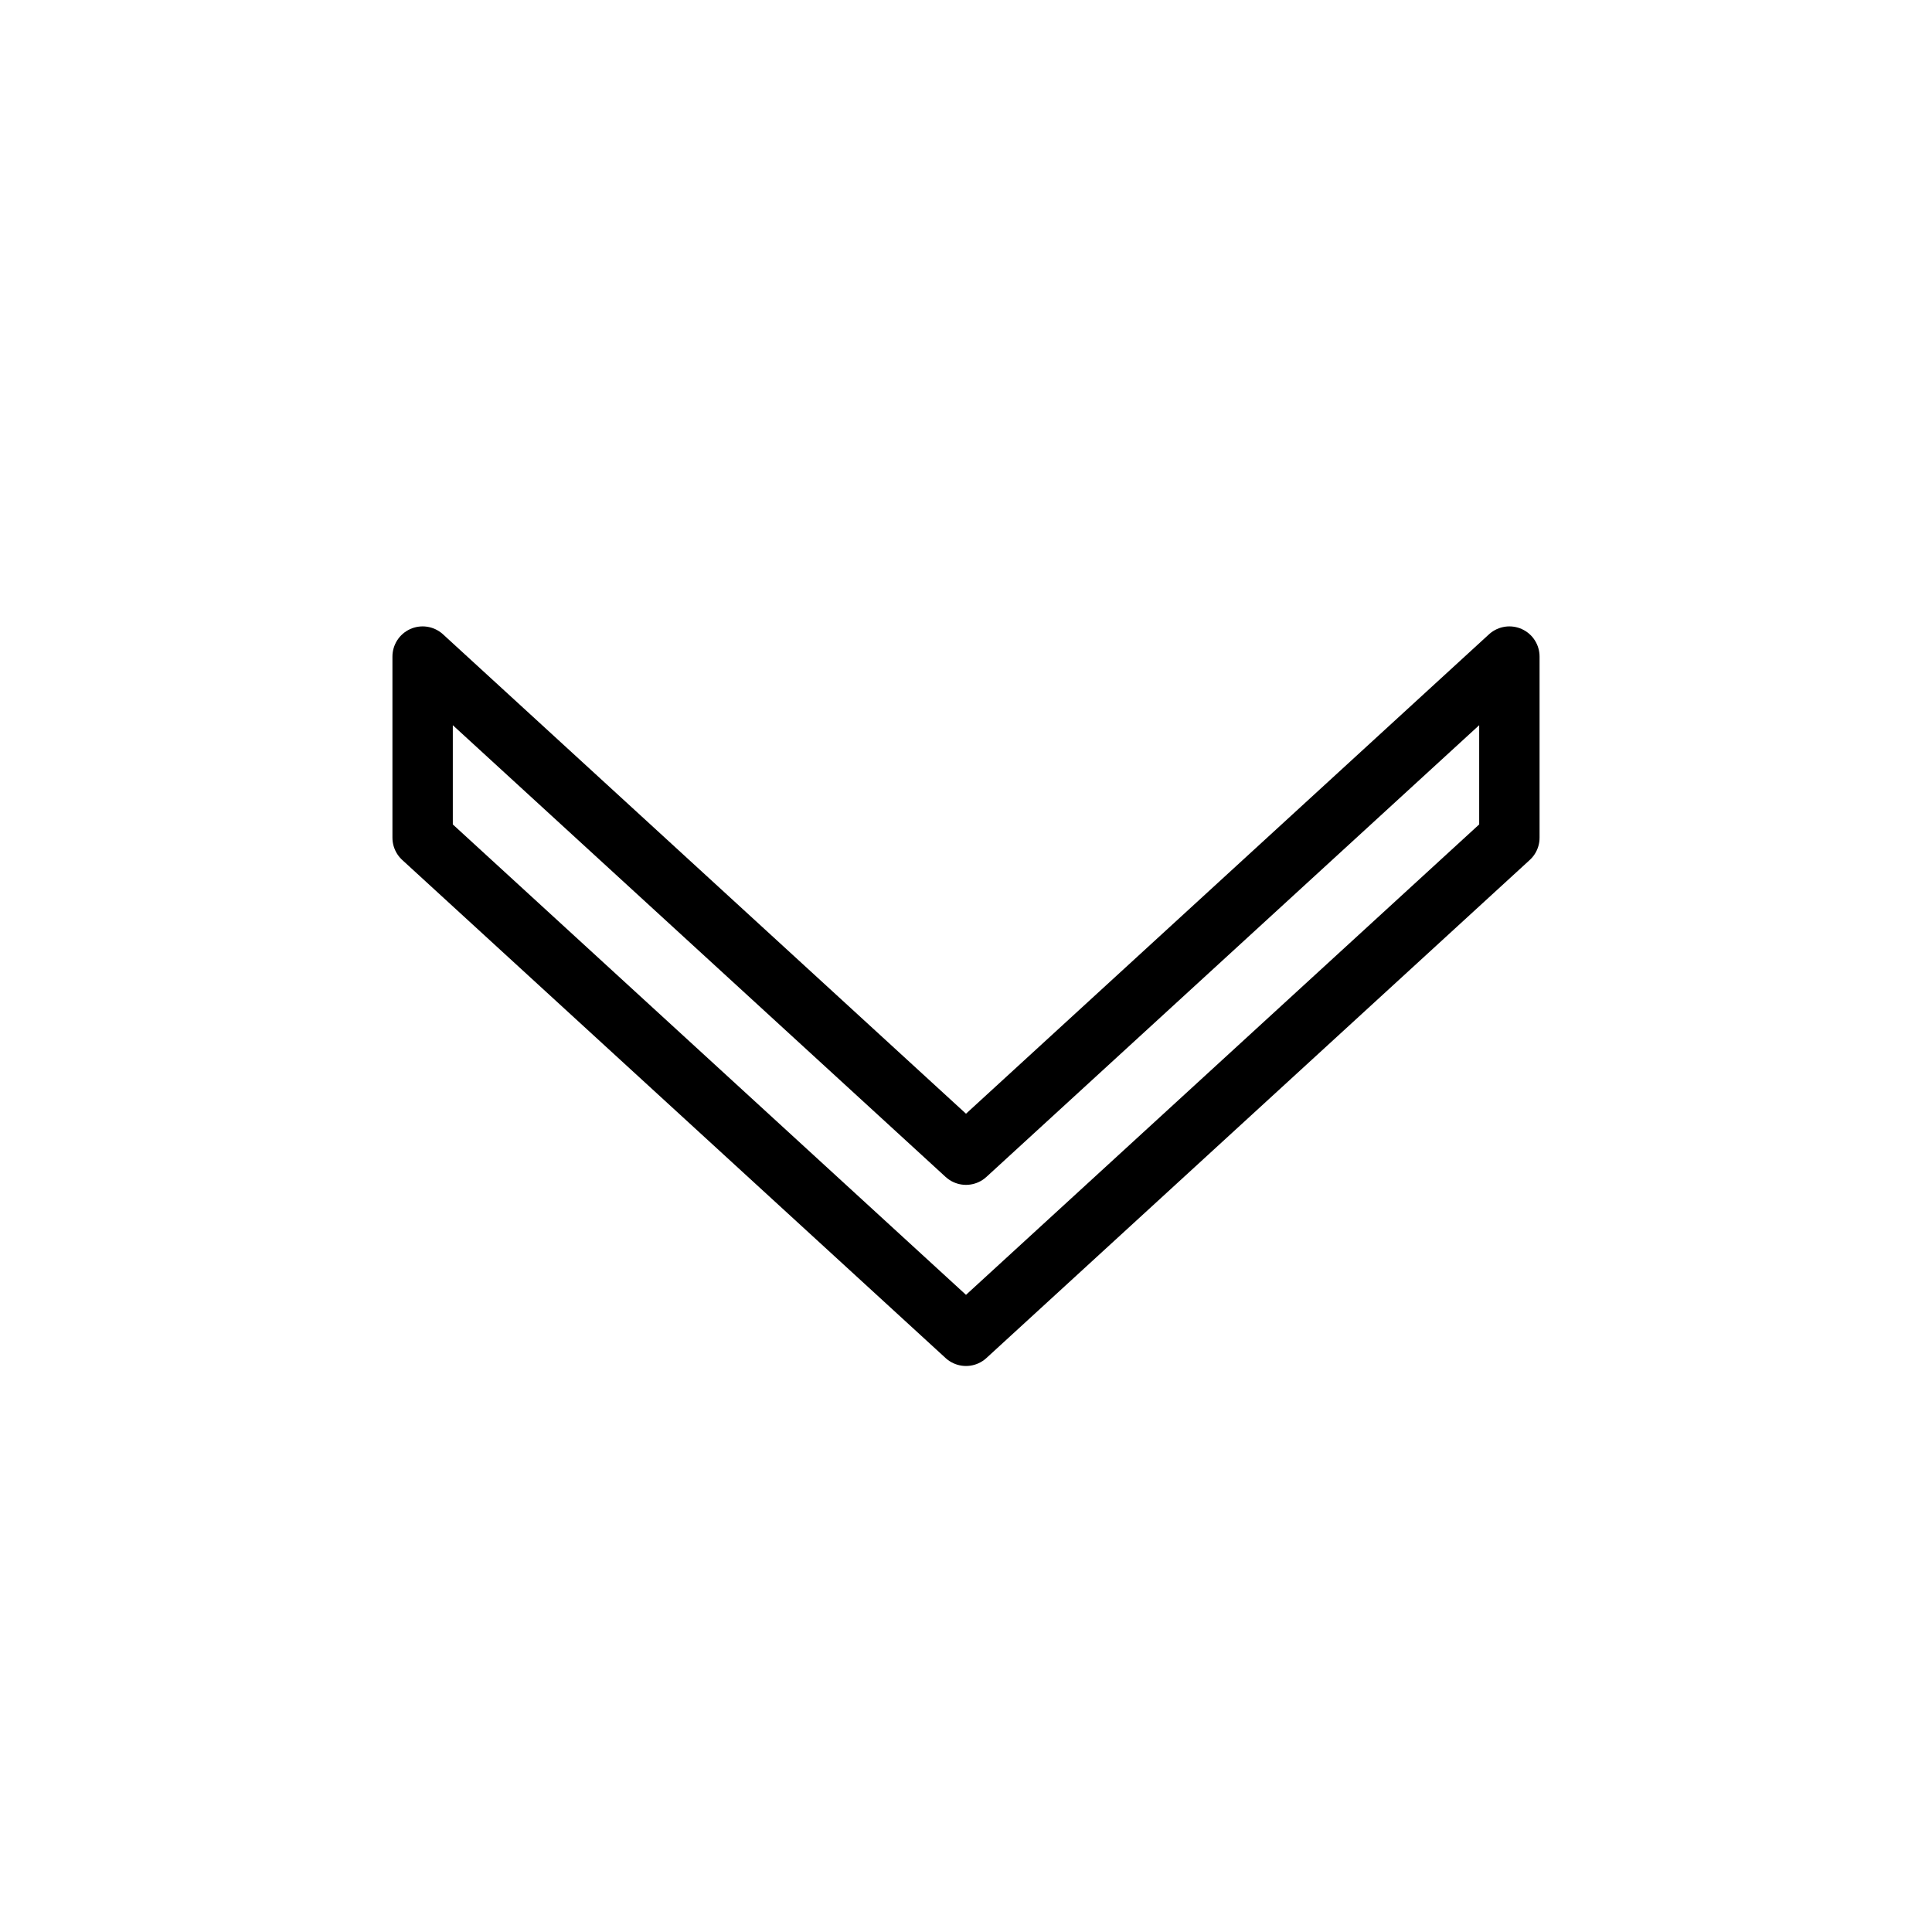
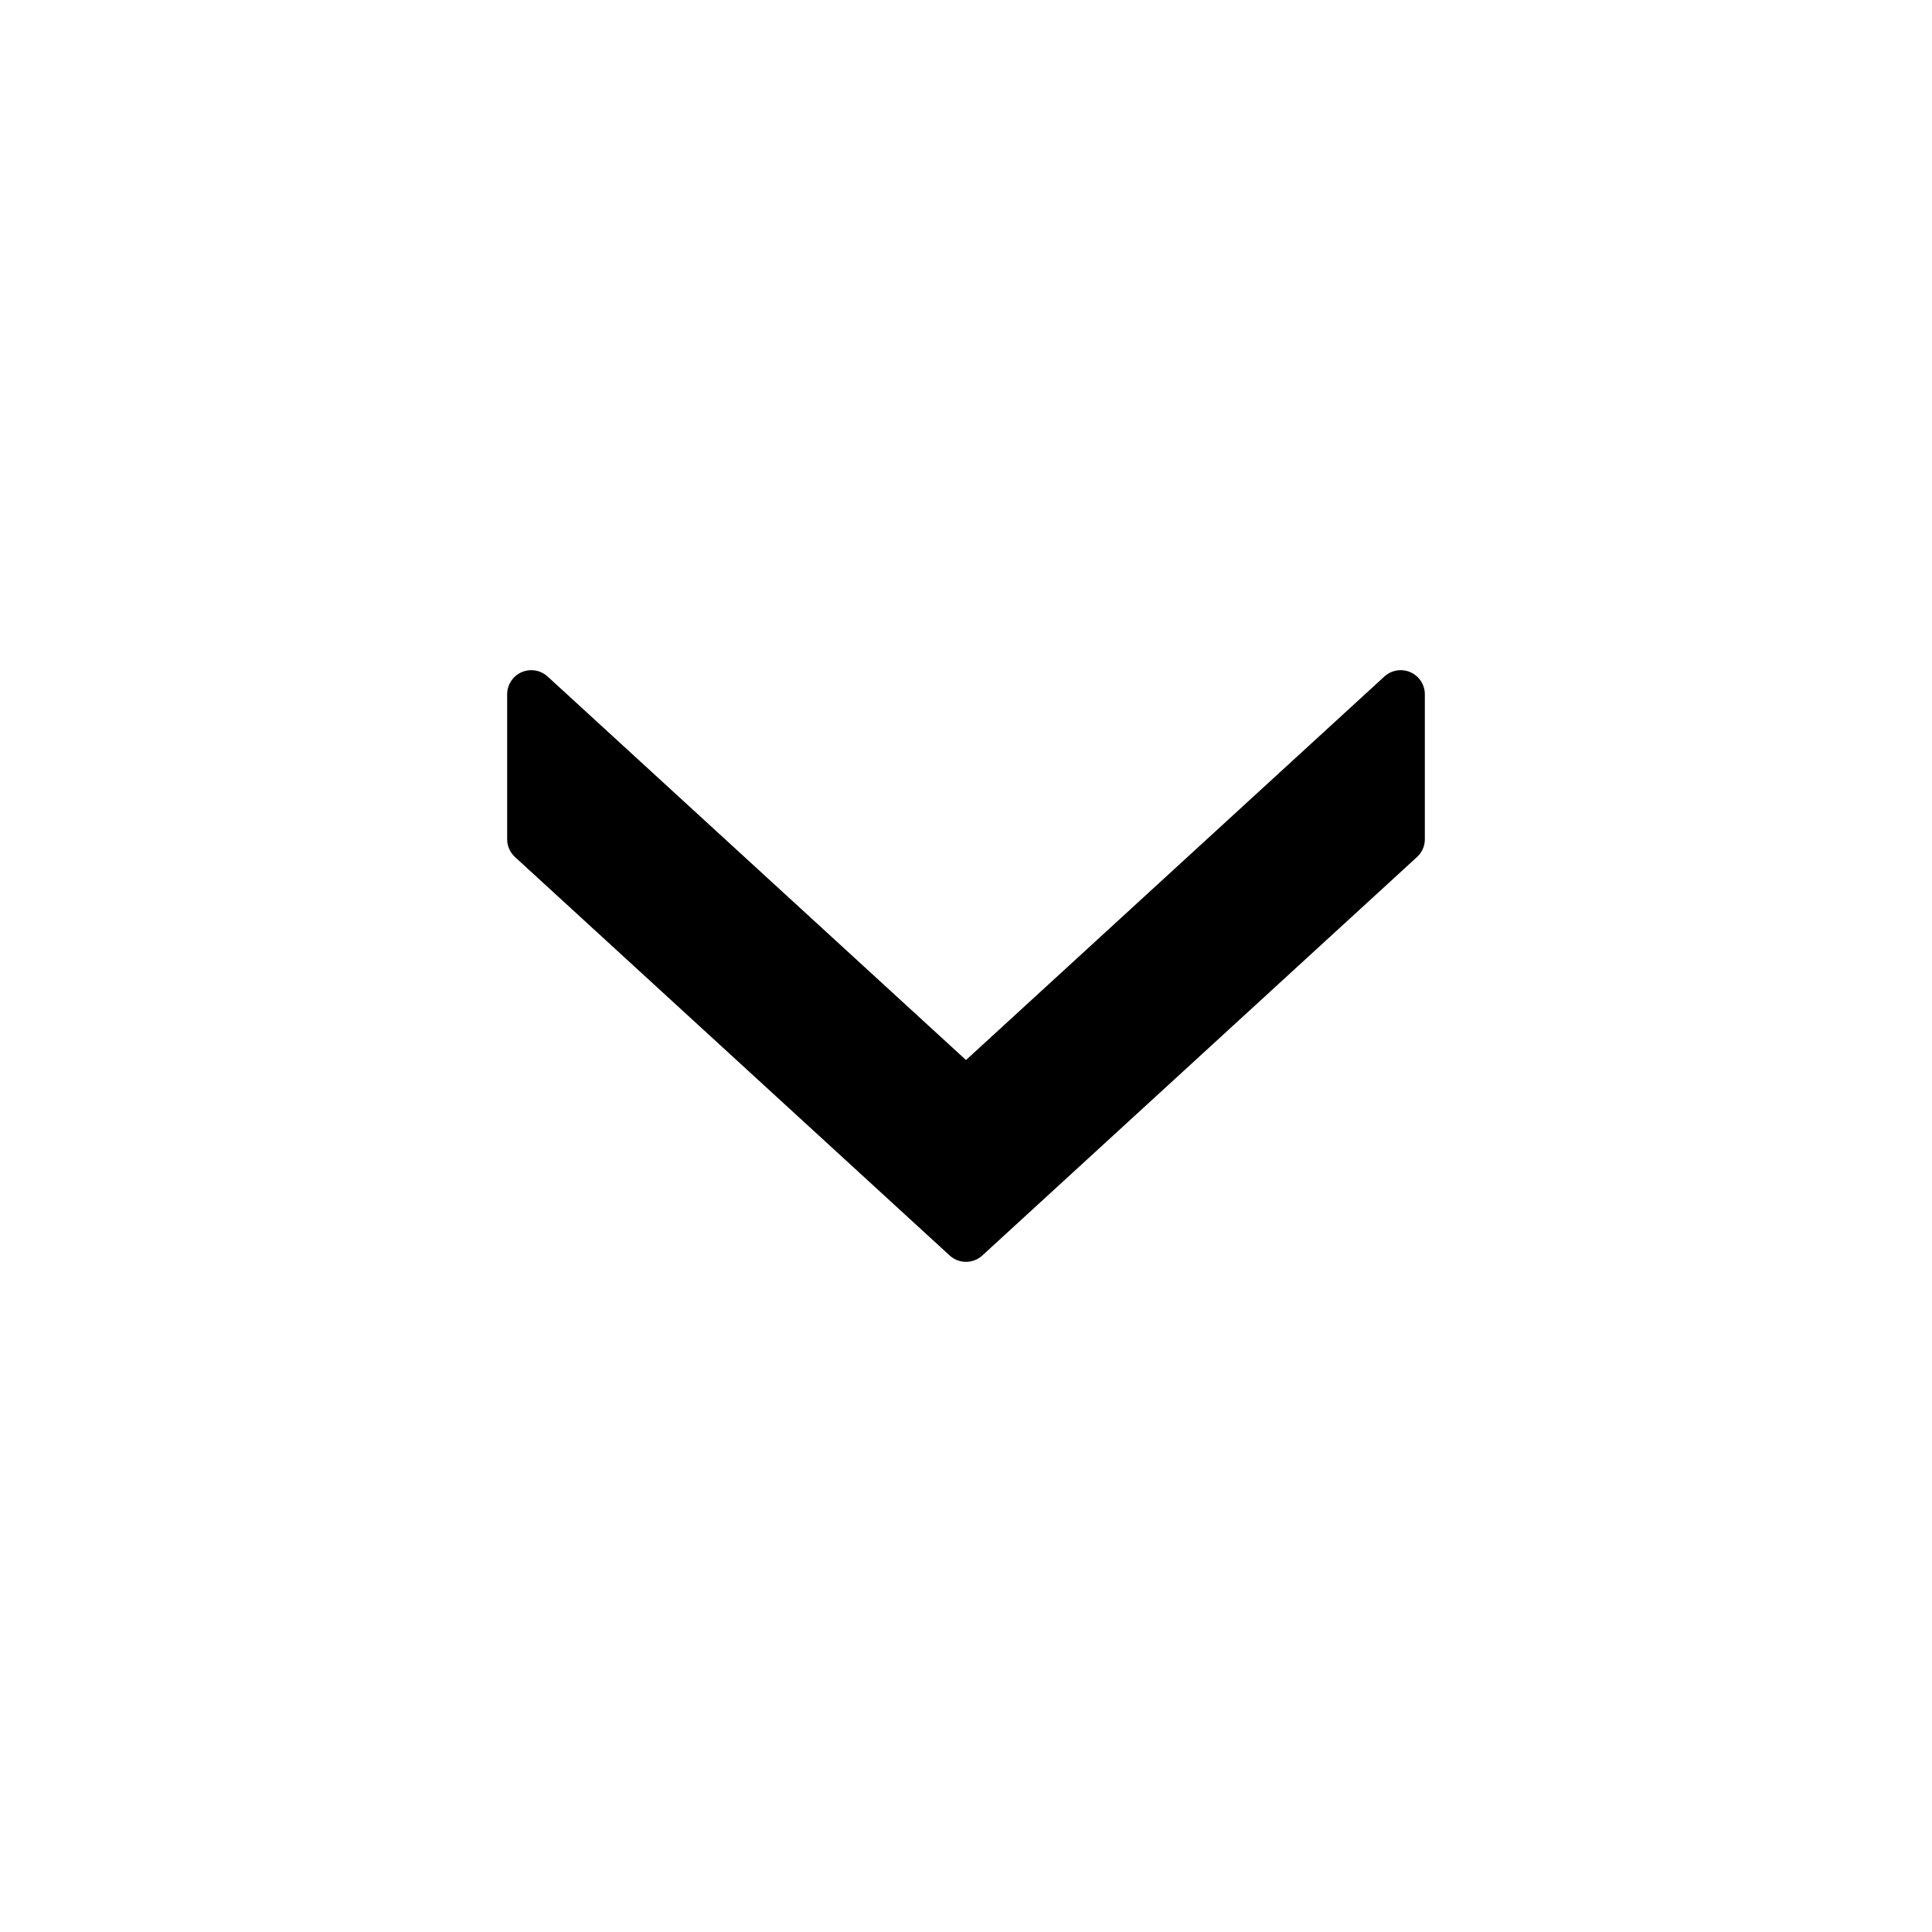
<svg xmlns="http://www.w3.org/2000/svg" width="32" height="32" id="svg2" version="1.1">
  <defs id="defs4" />
  <g id="layer1" transform="translate(0,-1020.362)">
-     <g style="font-size:14px;font-style:normal;font-variant:normal;font-weight:normal;font-stretch:normal;text-align:start;line-height:125%;letter-spacing:0px;word-spacing:0px;writing-mode:lr-tb;text-anchor:start;fill:#000000;fill-opacity:1;stroke:none;font-family:Albertus Medium;-inkscape-font-specification:'Albertus Medium,'" id="text3003" />
-     <path style="fill:none;stroke:#000000;stroke-width:1px;stroke-linecap:butt;stroke-linejoin:round;stroke-opacity:1" d="m 7,1031.237 0,3 9,8.25 9,-8.25 0,-3 -9,8.25 z" id="path3035" />
+     <g style="font-size:14px;font-style:normal;font-variant:normal;font-weight:normal;font-stretch:normal;text-align:start;line-height:125%;letter-spacing:0px;word-spacing:0px;writing-mode:lr-tb;text-anchor:start;fill:#000000;fill-opacity:1;stroke:none;font-family:Albertus Medium;-inkscape-font-specification:'Albertus Medium,'" id="text3003" transform="matrix(0.8,0,0,0.8,3.2,206.8724)" />
+     <path style="fill:#000000;fill-opacity:1;stroke:#000000;stroke-width:0.8px;stroke-linecap:butt;stroke-linejoin:round;stroke-opacity:1" d="m 8.8,1031.862 0,2.4 7.2,6.6 7.2,-6.6 0,-2.4 -7.2,6.6 z" id="path3035" />
  </g>
</svg>
